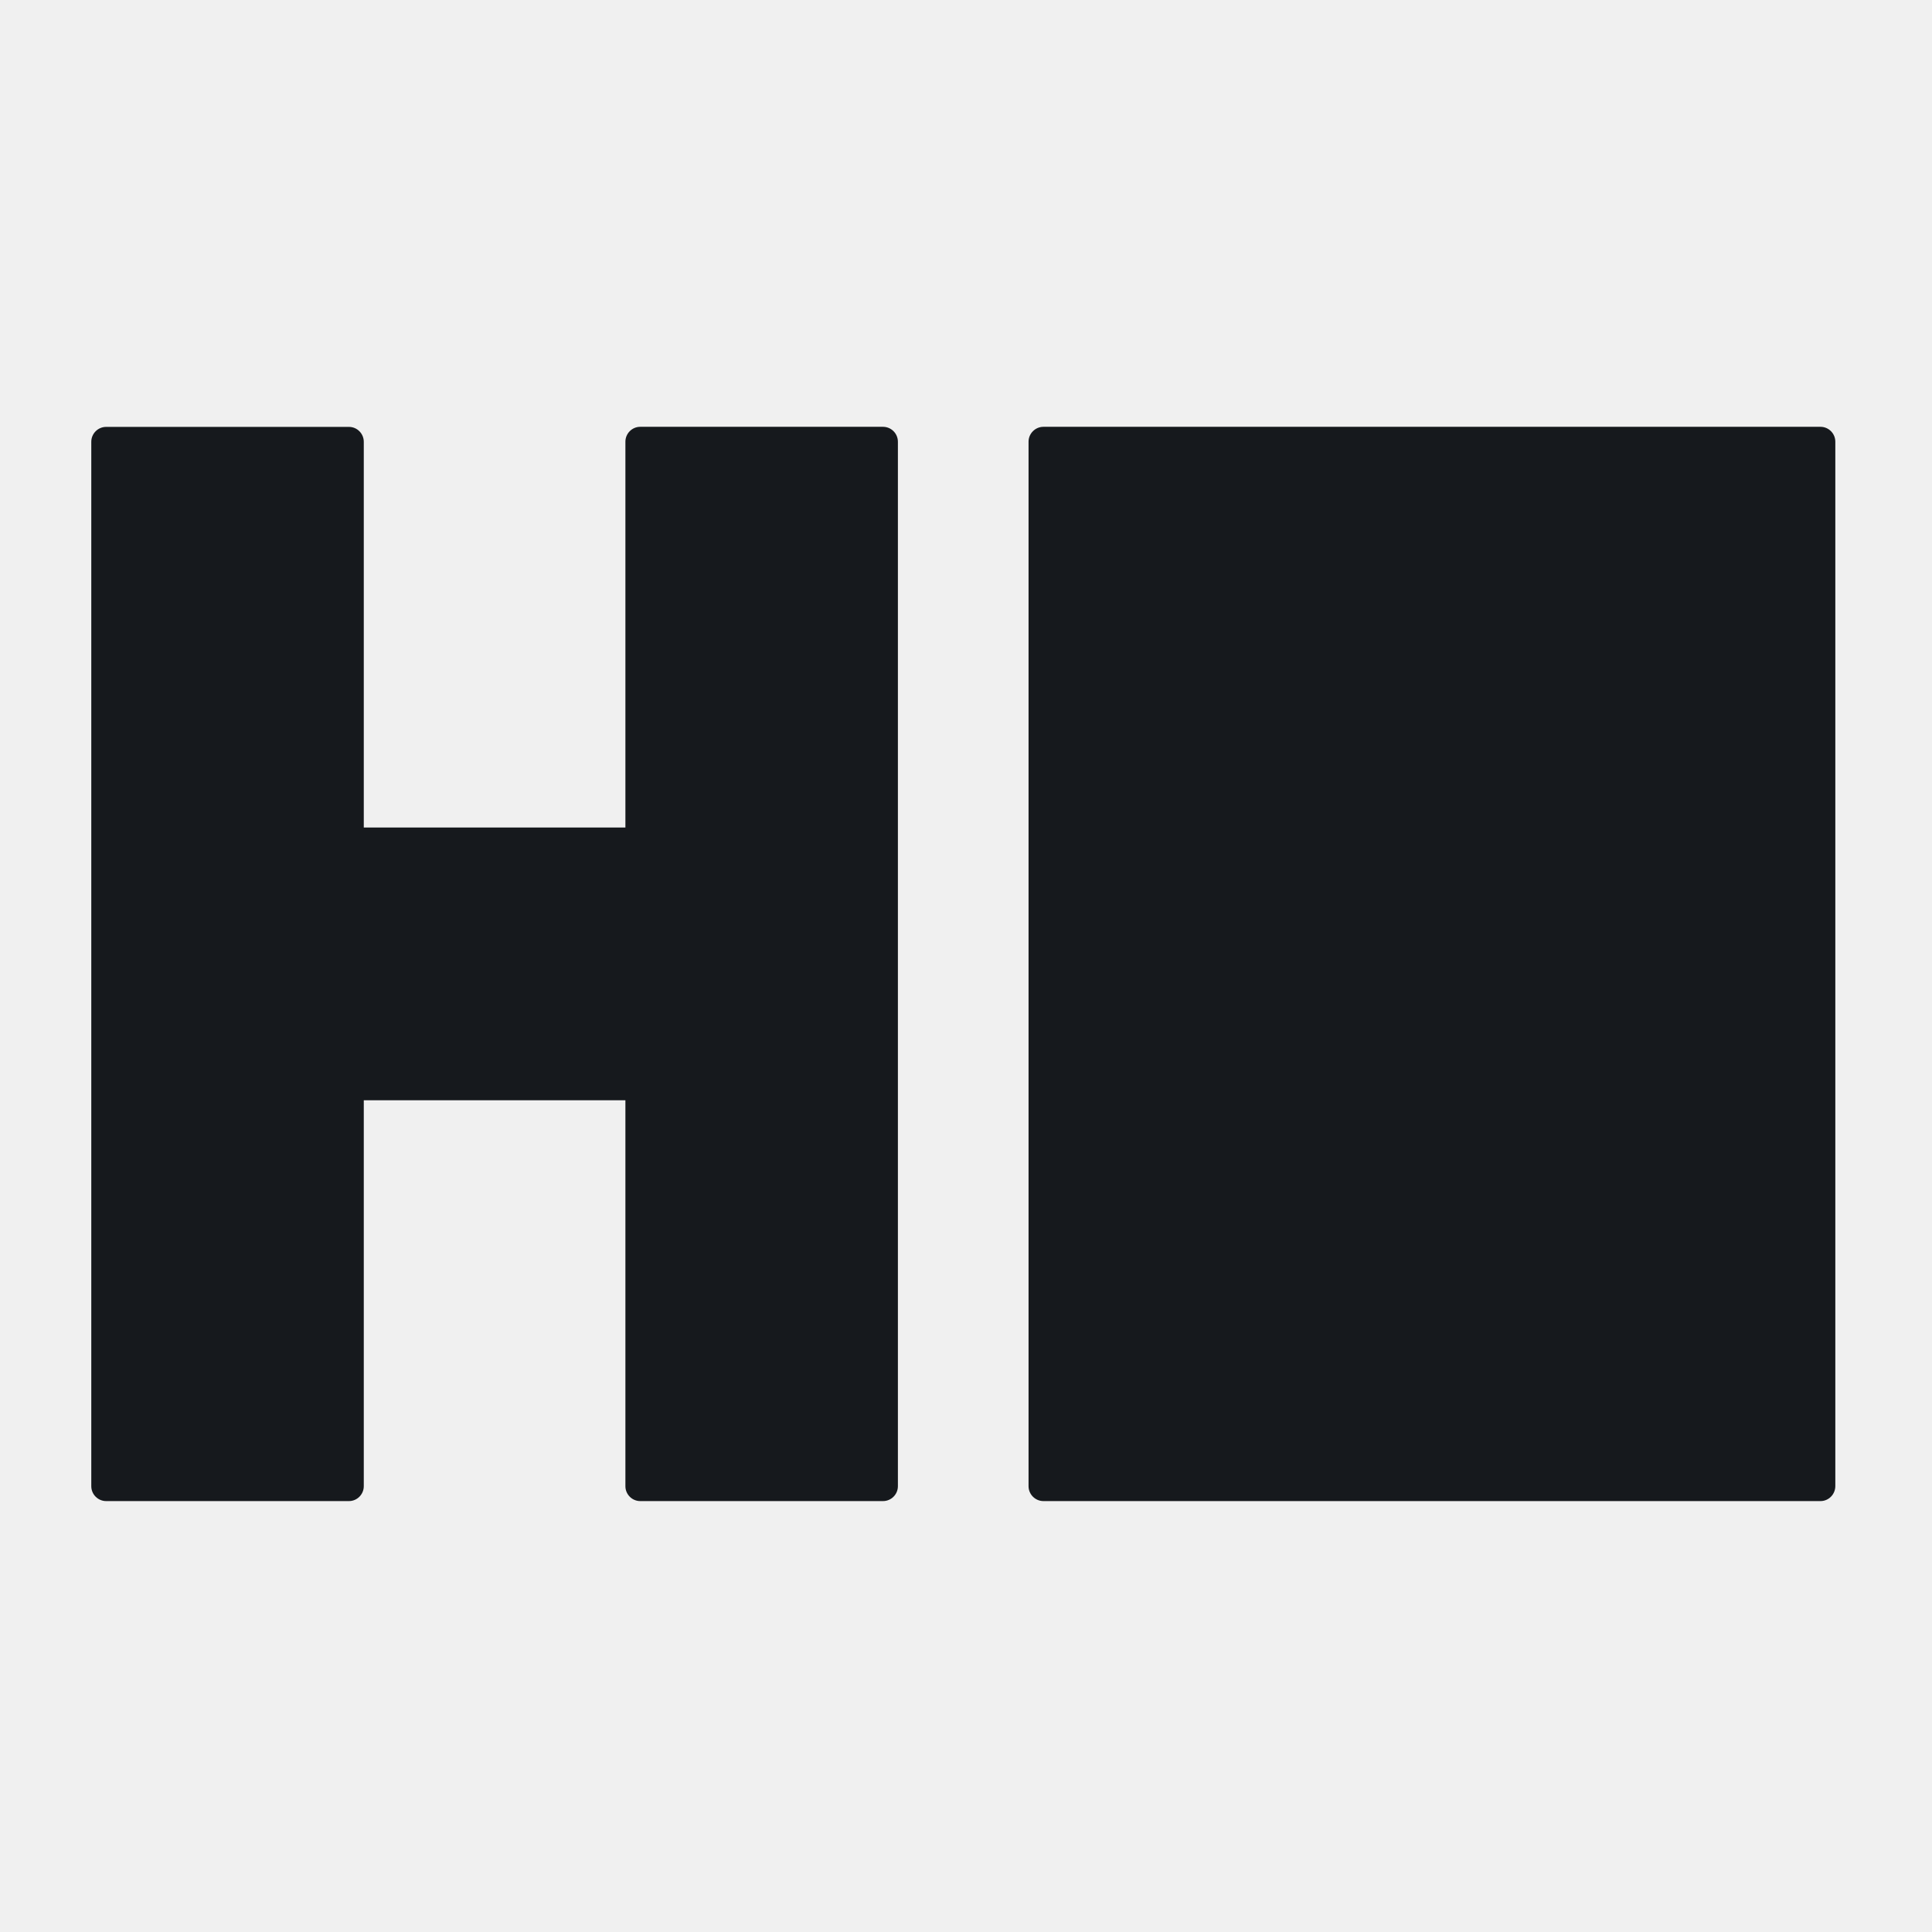
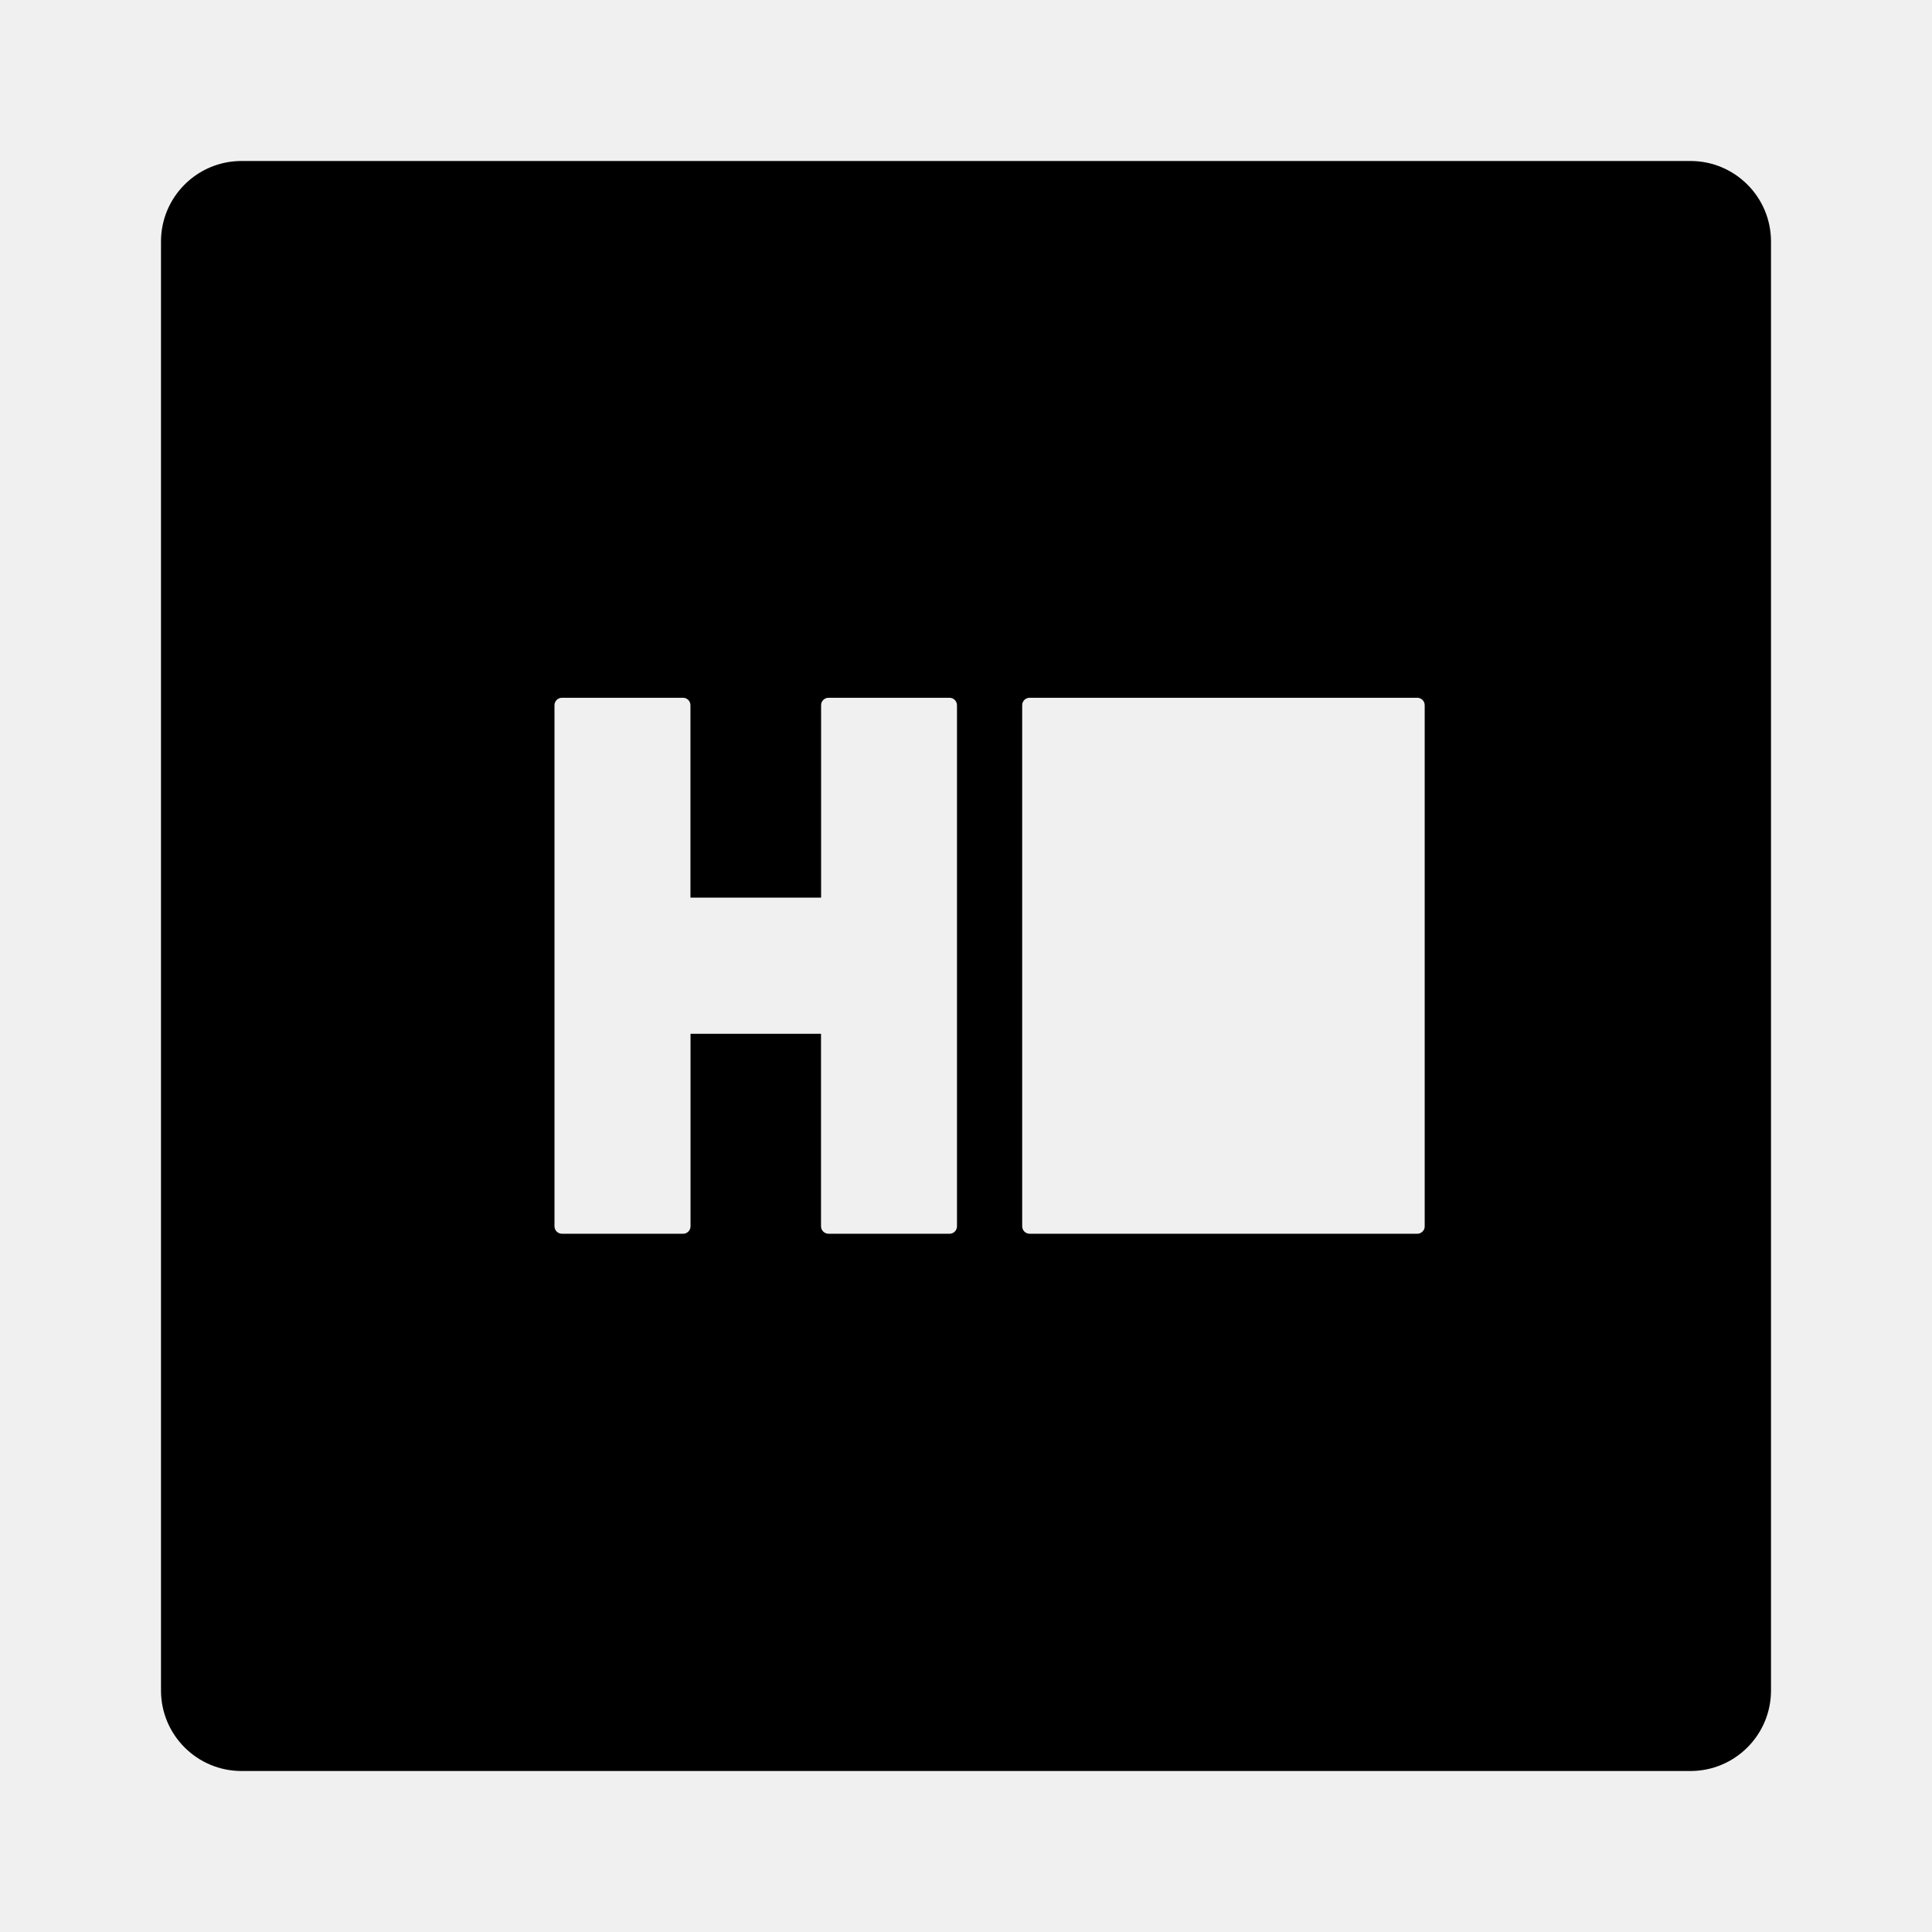
<svg xmlns="http://www.w3.org/2000/svg" width="24" height="24" viewBox="0 0 24 24" fill="none">
-   <g clip-path="url(#clip0_2947_659)">
-     <path d="M10.969 5.302H7.953C7.852 5.302 7.769 5.385 7.769 5.487V10.28H4.519V5.488C4.519 5.386 4.436 5.303 4.335 5.303H1.319C1.217 5.303 1.134 5.386 1.134 5.488V18.462C1.134 18.564 1.217 18.647 1.319 18.647H4.335C4.436 18.647 4.519 18.564 4.519 18.462V13.668H7.769V18.462C7.769 18.564 7.852 18.647 7.953 18.647H10.969C11.071 18.647 11.154 18.564 11.154 18.462V5.488C11.154 5.385 11.071 5.302 10.969 5.302Z" fill="#16191D" />
-     <path d="M22.615 18.647H12.962C12.861 18.647 12.777 18.564 12.777 18.462V5.487C12.777 5.385 12.861 5.302 12.962 5.302H22.615C22.716 5.302 22.799 5.385 22.799 5.487V18.46C22.799 18.564 22.716 18.647 22.615 18.647Z" fill="#16191D" />
-   </g>
-   <defs>
-     <clipPath id="clip0_2947_659">
-       <rect width="21.666" height="13.345" fill="white" transform="translate(1.13379 5.30176)" />
-     </clipPath>
-   </defs>
+   <path d="M3 2C2.448 2 2 2.448 2 3V21C2 21.552 2.448 22 3 22H21C21.552 22 22 21.552 22 21V3C22 2.448 21.552 2 21 2H3ZM10.292 8.668H11.796C11.847 8.668 11.888 8.71 11.888 8.761V15.233C11.888 15.284 11.847 15.326 11.797 15.326H10.292C10.267 15.326 10.244 15.316 10.227 15.299C10.209 15.282 10.199 15.259 10.199 15.234V12.842H8.578V15.234C8.578 15.284 8.537 15.326 8.487 15.326H6.98C6.968 15.326 6.956 15.323 6.945 15.319C6.934 15.314 6.924 15.307 6.915 15.299C6.907 15.29 6.9 15.28 6.895 15.269C6.891 15.258 6.888 15.246 6.888 15.234V8.76C6.888 8.71 6.93 8.668 6.98 8.668H8.485C8.536 8.668 8.577 8.71 8.577 8.76V11.151H10.2V8.759C10.2 8.709 10.242 8.668 10.292 8.668ZM12.791 8.668H17.606C17.657 8.668 17.698 8.71 17.698 8.76V15.232C17.699 15.245 17.696 15.257 17.692 15.268C17.687 15.279 17.681 15.29 17.672 15.298C17.663 15.307 17.653 15.314 17.642 15.319C17.631 15.323 17.619 15.326 17.607 15.326H12.79C12.766 15.326 12.742 15.316 12.725 15.299C12.708 15.282 12.698 15.258 12.698 15.234V8.759C12.698 8.709 12.74 8.668 12.79 8.668L12.791 8.668Z" fill="black" />
</svg>
